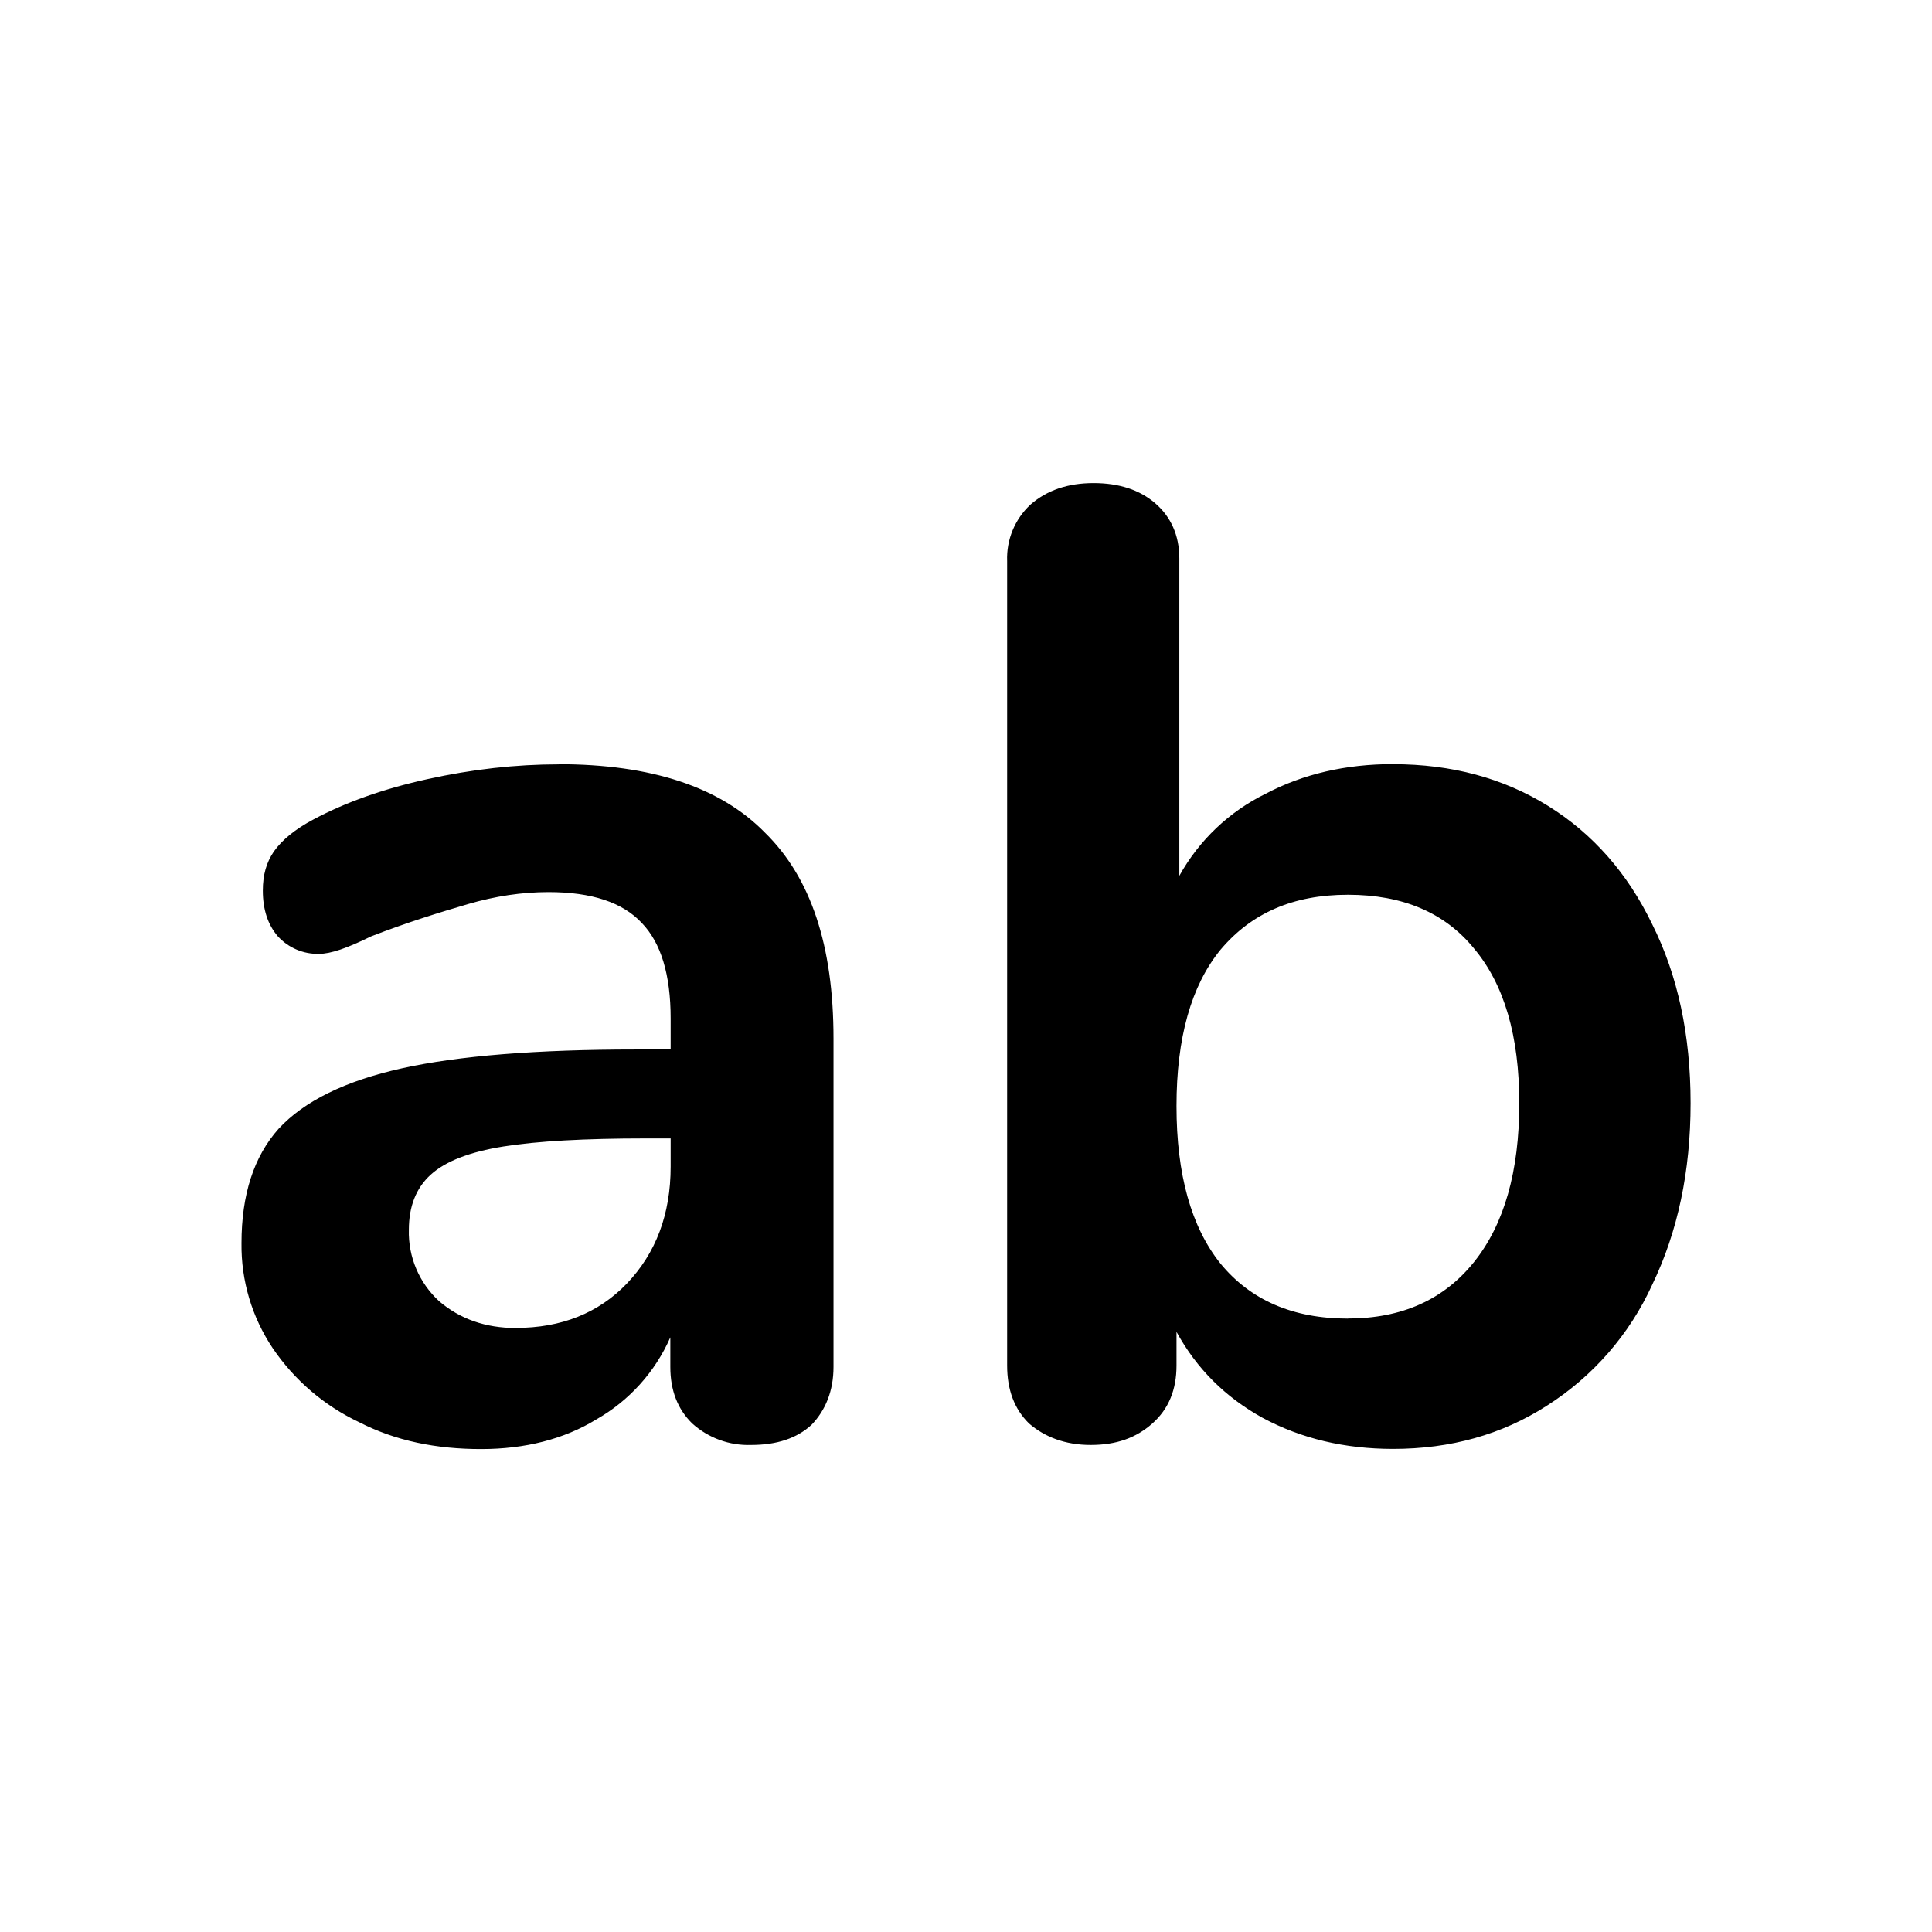
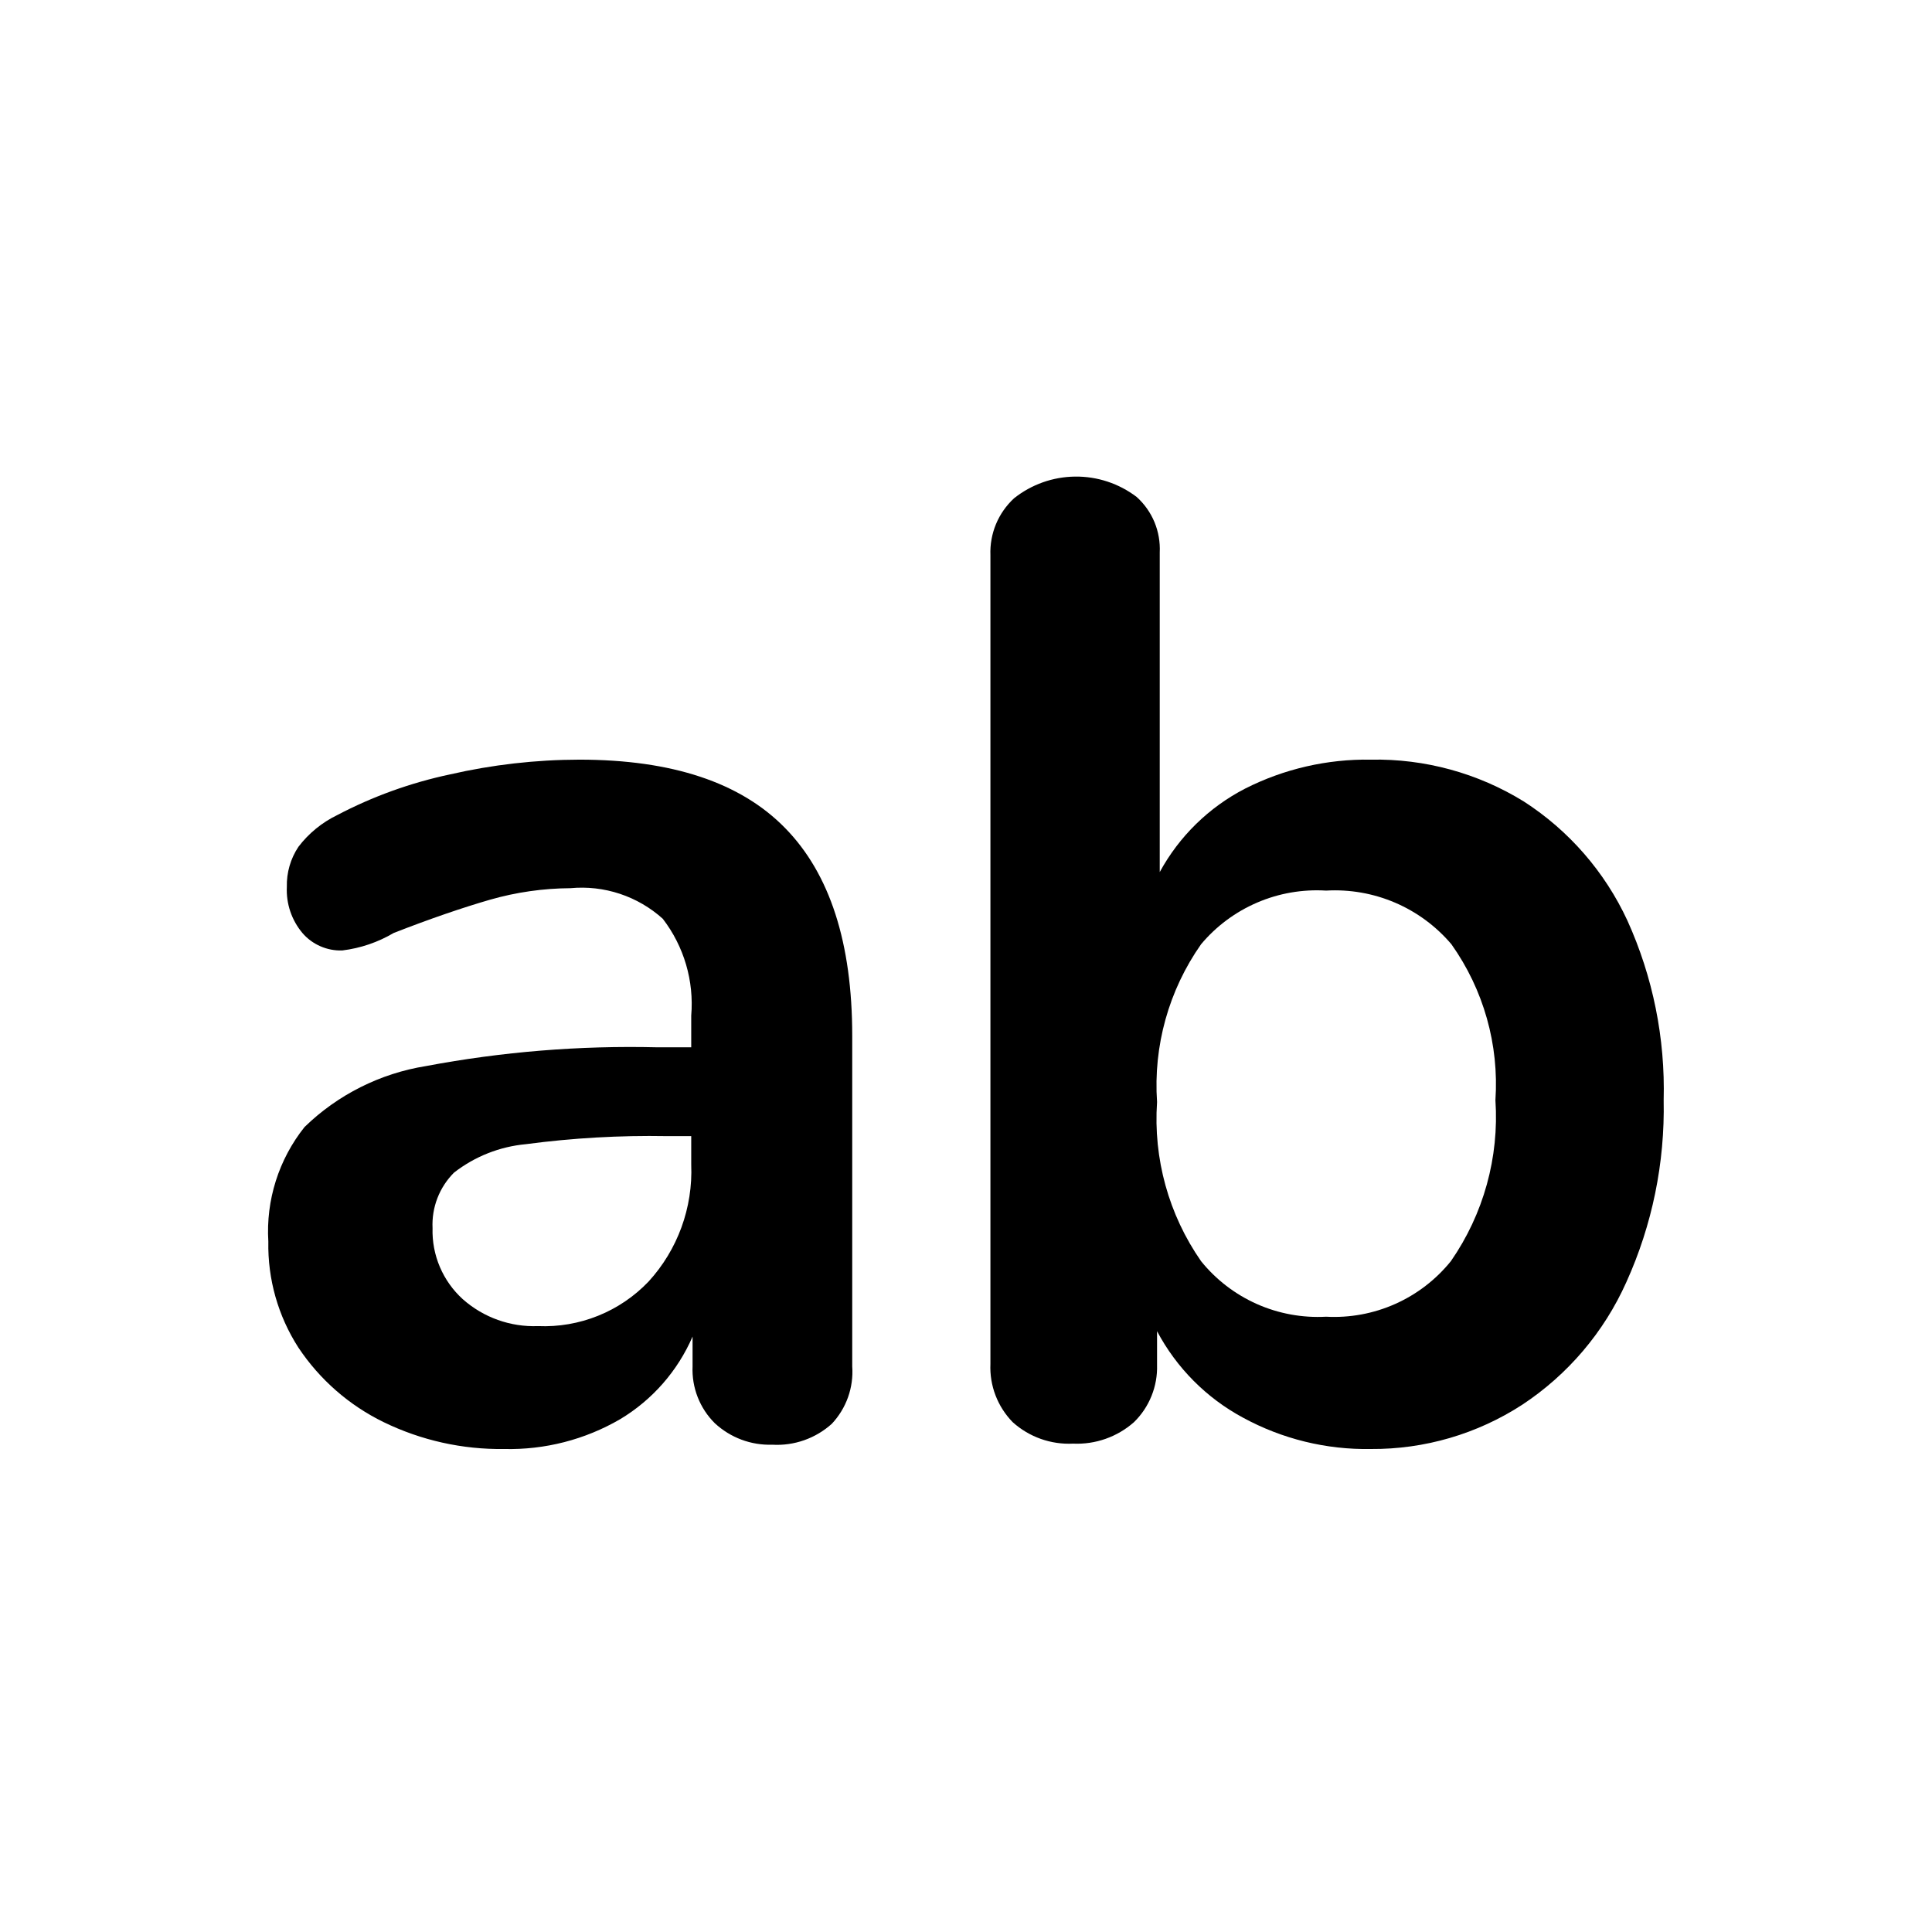
- <svg xmlns="http://www.w3.org/2000/svg" width="24" height="24">
-   <path d="M6.934 9.493c1.158 0 2.015.284 2.57.852.568.557.85 1.4.85 2.557v4.078c0 .3-.1.54-.273.72-.182.167-.43.25-.75.25a1.04 1.04 0 0 1-.732-.267c-.182-.178-.272-.412-.272-.702v-.368a2.18 2.18 0 0 1-.92 1.02c-.4.245-.885.368-1.43.368-.556 0-1.06-.1-1.516-.334a2.68 2.68 0 0 1-1.073-.919A2.29 2.29 0 0 1 3 15.443c0-.602.153-1.075.46-1.42.318-.345.83-.596 1.533-.752s1.674-.234 2.912-.234h.426v-.384c0-.546-.12-.94-.358-1.187-.238-.256-.624-.384-1.158-.384-.33 0-.664.05-1.005.15-.34.1-.744.223-1.2.4-.295.145-.5.217-.647.217a.67.67 0 0 1-.511-.217c-.125-.145-.187-.334-.187-.568 0-.2.045-.35.136-.485.102-.145.267-.28.494-.4.397-.212.868-.38 1.413-.5.556-.123 1.1-.184 1.635-.184zm-.528 7.003c.568 0 1.027-.184 1.38-.55.363-.38.545-.864.545-1.454v-.35h-.307c-.76 0-1.35.033-1.77.1s-.72.184-.903.35-.272.396-.272.685a1.16 1.16 0 0 0 .375.886c.26.223.58.334.954.334zm10.9-7.003c.727 0 1.368.173 1.924.518s.988.836 1.294 1.47c.318.635.477 1.376.477 2.223s-.16 1.6-.477 2.256a3.5 3.5 0 0 1-1.311 1.504c-.556.357-1.192.535-1.907.535-.602 0-1.14-.128-1.618-.384-.465-.256-.823-.613-1.073-1.07v.418c0 .3-.097.54-.3.72s-.448.267-.766.267-.573-.1-.766-.267c-.182-.178-.272-.418-.272-.72V6.97a.91.91 0 0 1 .29-.702c.204-.178.465-.267.783-.267s.573.084.766.25.3.396.3.685v3.944a2.47 2.47 0 0 1 1.073-1.02c.465-.245.993-.368 1.584-.368zm-.562 6.886c.67 0 1.192-.234 1.567-.702s.562-1.125.562-1.972c0-.836-.187-1.476-.562-1.922-.363-.446-.886-.668-1.567-.668s-1.2.228-1.584.685c-.363.446-.545 1.092-.545 1.94s.182 1.5.545 1.955c.375.457.902.685 1.584.685z" />
+ <svg xmlns="http://www.w3.org/2000/svg" width="72" height="72" viewBox="0 0 72 72" fill="none">
+   <path d="M29.26 30.86C30.927 32.56 31.76 35.14 31.76 38.6V50.92C31.788 51.31 31.735 51.701 31.604 52.07C31.473 52.438 31.267 52.775 31 53.06C30.7 53.331 30.349 53.539 29.968 53.673C29.587 53.807 29.183 53.864 28.78 53.84C27.989 53.866 27.22 53.578 26.64 53.04C26.361 52.764 26.144 52.433 26.001 52.068C25.858 51.703 25.793 51.312 25.81 50.92V49.81C25.254 51.094 24.31 52.171 23.11 52.89C21.8 53.652 20.305 54.036 18.79 54C17.236 54.022 15.698 53.68 14.3 53C13.011 52.373 11.914 51.413 11.12 50.22C10.363 49.044 9.973 47.669 10 46.27C9.906 44.729 10.387 43.207 11.35 42C12.588 40.797 14.166 40.004 15.87 39.73C18.711 39.195 21.6 38.96 24.49 39.03H25.76V37.85C25.869 36.557 25.491 35.269 24.7 34.24C24.237 33.822 23.692 33.506 23.099 33.309C22.507 33.113 21.881 33.042 21.26 33.1C20.245 33.106 19.236 33.25 18.26 33.53C17.26 33.82 16.05 34.23 14.67 34.77C14.085 35.116 13.435 35.337 12.76 35.42C12.479 35.431 12.199 35.378 11.941 35.265C11.683 35.153 11.453 34.984 11.27 34.77C10.867 34.29 10.66 33.676 10.69 33.05C10.677 32.521 10.827 32.001 11.12 31.56C11.501 31.059 11.994 30.655 12.56 30.38C13.887 29.682 15.303 29.171 16.77 28.86C18.351 28.497 19.968 28.313 21.59 28.31C25.043 28.31 27.6 29.16 29.26 30.86ZM24.17 47.76C25.255 46.574 25.826 45.006 25.76 43.4V42.34H24.85C23.095 42.309 21.34 42.409 19.6 42.64C18.624 42.73 17.694 43.098 16.92 43.7C16.65 43.97 16.439 44.294 16.301 44.65C16.163 45.007 16.102 45.388 16.12 45.77C16.105 46.267 16.199 46.762 16.394 47.219C16.589 47.676 16.881 48.086 17.25 48.42C18.02 49.101 19.023 49.459 20.05 49.42C20.815 49.453 21.579 49.321 22.289 49.035C23 48.749 23.641 48.314 24.17 47.76Z" fill="black" />
+   <path d="M56.79 29.87C58.472 30.954 59.81 32.494 60.65 34.31C61.6 36.409 62.061 38.697 62 41C62.048 43.335 61.573 45.652 60.61 47.78C59.778 49.642 58.432 51.227 56.73 52.35C55.052 53.44 53.091 54.014 51.09 54C49.425 54.03 47.782 53.627 46.32 52.83C44.958 52.097 43.845 50.976 43.12 49.61V50.87C43.132 51.265 43.061 51.659 42.913 52.025C42.765 52.392 42.543 52.724 42.26 53C41.636 53.551 40.822 53.838 39.99 53.8C39.164 53.841 38.355 53.554 37.74 53C37.461 52.714 37.243 52.374 37.1 52.001C36.957 51.628 36.892 51.229 36.91 50.83V20.69C36.895 20.294 36.965 19.899 37.117 19.533C37.269 19.167 37.499 18.839 37.79 18.57C38.438 18.054 39.239 17.77 40.066 17.761C40.894 17.751 41.701 18.019 42.36 18.52C42.648 18.779 42.875 19.1 43.024 19.458C43.172 19.816 43.239 20.203 43.22 20.59V32.5C43.945 31.168 45.053 30.085 46.4 29.39C47.852 28.654 49.462 28.283 51.09 28.31C53.1 28.271 55.08 28.813 56.79 29.87ZM54.07 47C55.287 45.246 55.873 43.13 55.73 41C55.869 38.932 55.289 36.88 54.09 35.19C53.52 34.518 52.801 33.987 51.991 33.64C51.18 33.293 50.3 33.139 49.42 33.19C48.541 33.136 47.661 33.288 46.852 33.636C46.043 33.983 45.326 34.515 44.76 35.19C43.556 36.904 42.977 38.98 43.12 41.07C42.976 43.176 43.554 45.268 44.76 47C45.317 47.69 46.03 48.237 46.84 48.597C47.651 48.957 48.535 49.119 49.42 49.07C50.304 49.118 51.186 48.955 51.994 48.595C52.803 48.235 53.514 47.688 54.07 47Z" fill="black" />
</svg>
